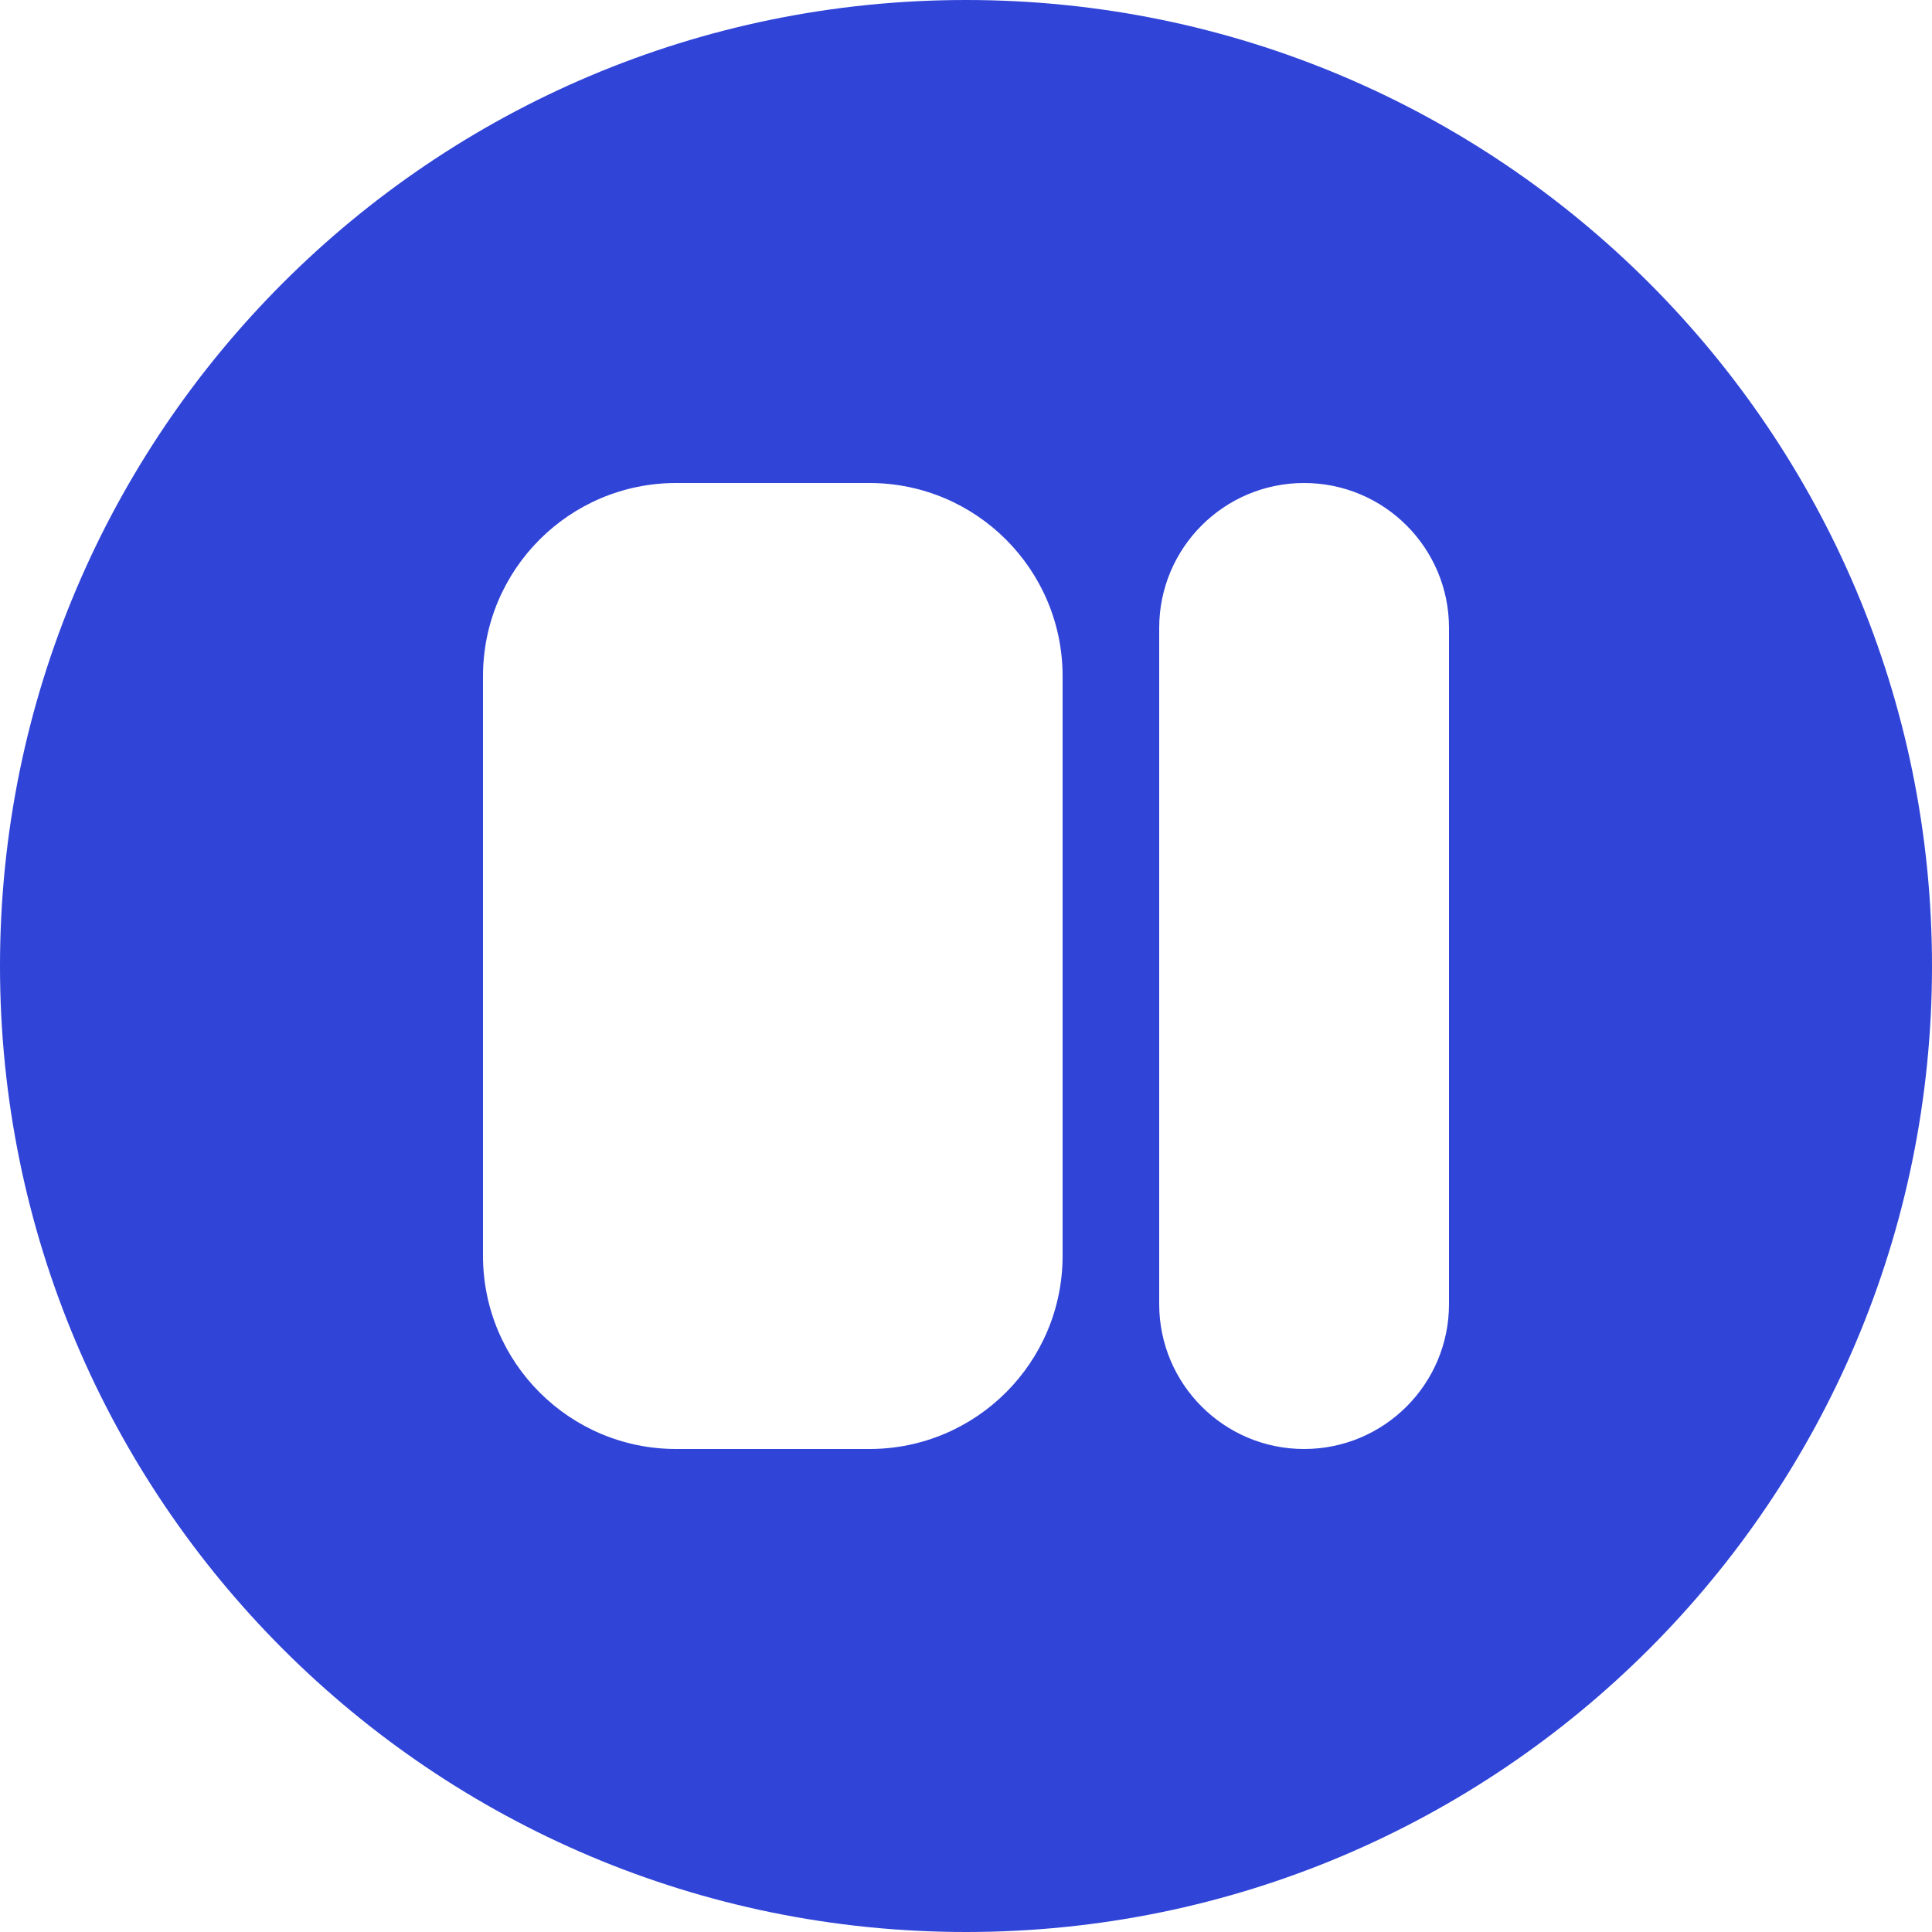
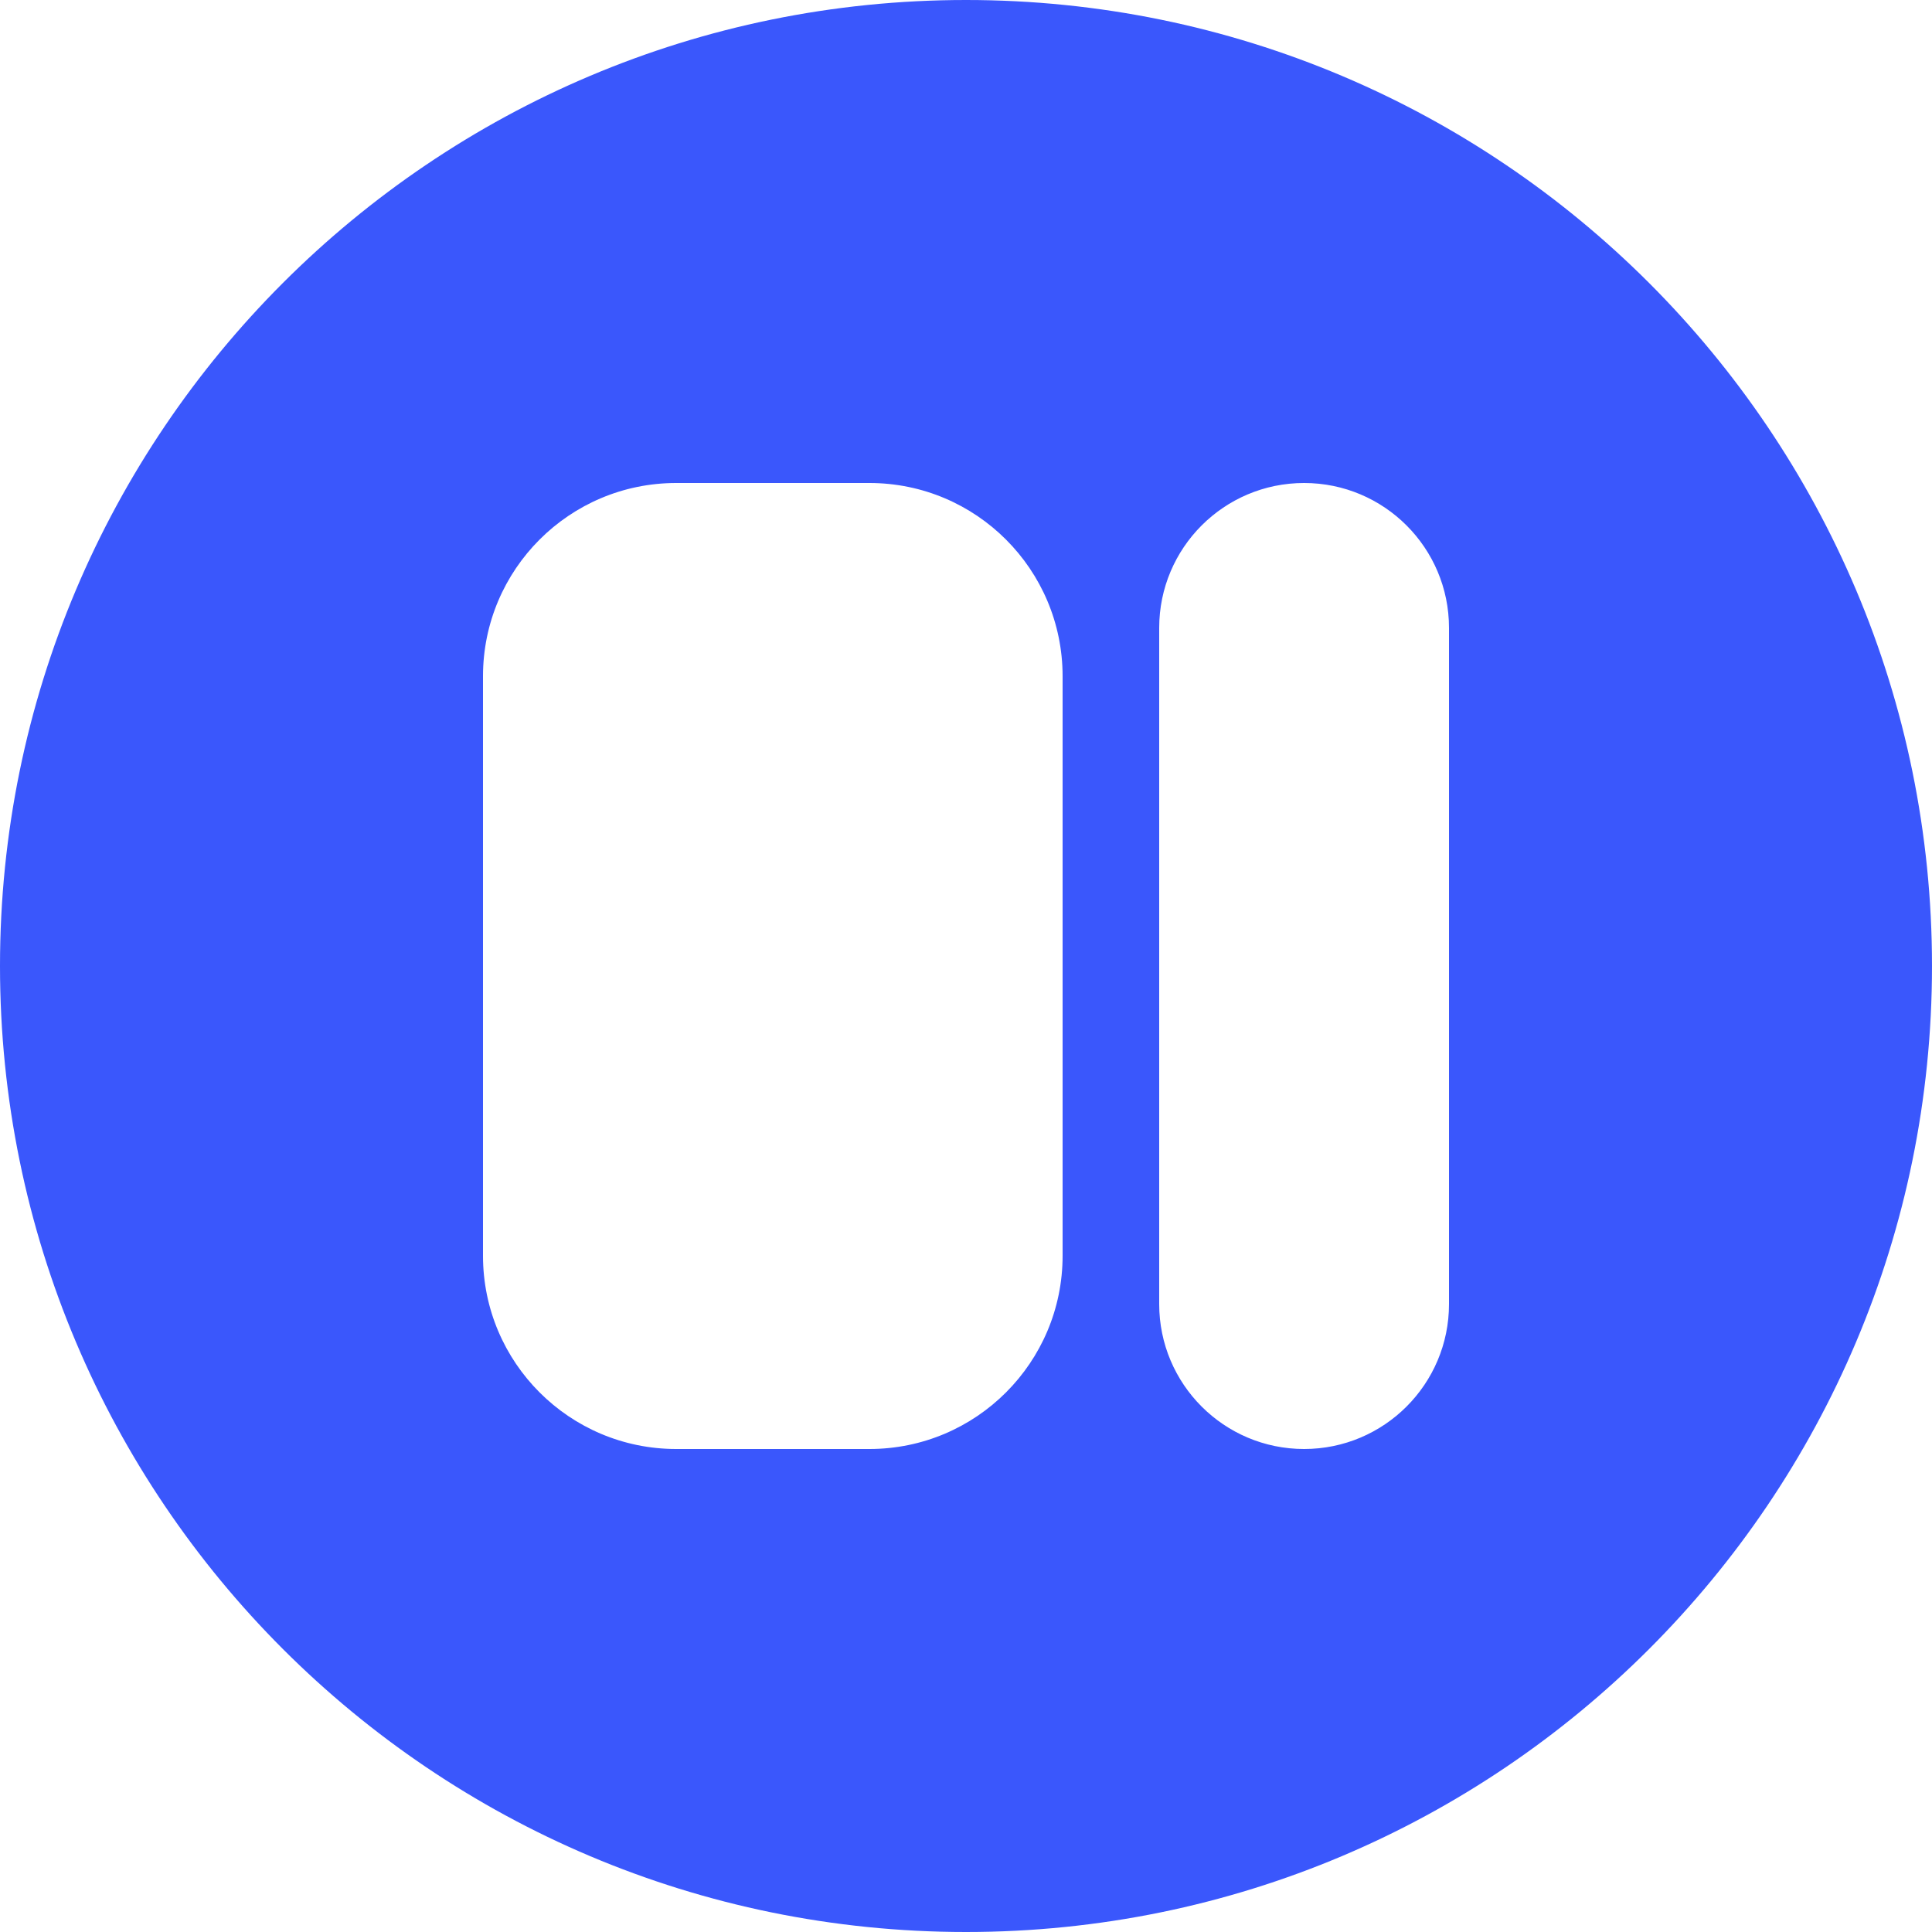
<svg xmlns="http://www.w3.org/2000/svg" viewBox="0 0 48 48" fill="none">
-   <path fill-rule="evenodd" clip-rule="evenodd" d="M24 0C37.255 0 48 10.745 48 24C48 37.255 37.255 48 24 48C10.745 48 0 37.255 0 24C0 10.745 10.745 0 24 0ZM16.8 12C14.149 12 12 14.149 12 16.8V31.2C12 33.851 14.149 36 16.8 36H21.6C24.251 36 26.4 33.851 26.4 31.2V16.8C26.4 14.149 24.251 12 21.6 12H16.8ZM32.4 12C30.412 12 28.8 13.612 28.8 15.6V32.4C28.8 34.388 30.412 36 32.4 36C34.388 36 36 34.388 36 32.4V15.6C36 13.612 34.388 12 32.4 12Z" fill="#3044D7" />
+   <path fill-rule="evenodd" clip-rule="evenodd" d="M24 0C37.255 0 48 10.745 48 24C48 37.255 37.255 48 24 48C10.745 48 0 37.255 0 24C0 10.745 10.745 0 24 0ZM16.8 12C14.149 12 12 14.149 12 16.8V31.2C12 33.851 14.149 36 16.8 36H21.6C24.251 36 26.4 33.851 26.4 31.2V16.8C26.4 14.149 24.251 12 21.6 12H16.8ZM32.4 12C30.412 12 28.8 13.612 28.8 15.6V32.4C28.8 34.388 30.412 36 32.4 36C34.388 36 36 34.388 36 32.4V15.6C36 13.612 34.388 12 32.4 12Z" fill="#3a57fc" />
</svg>
